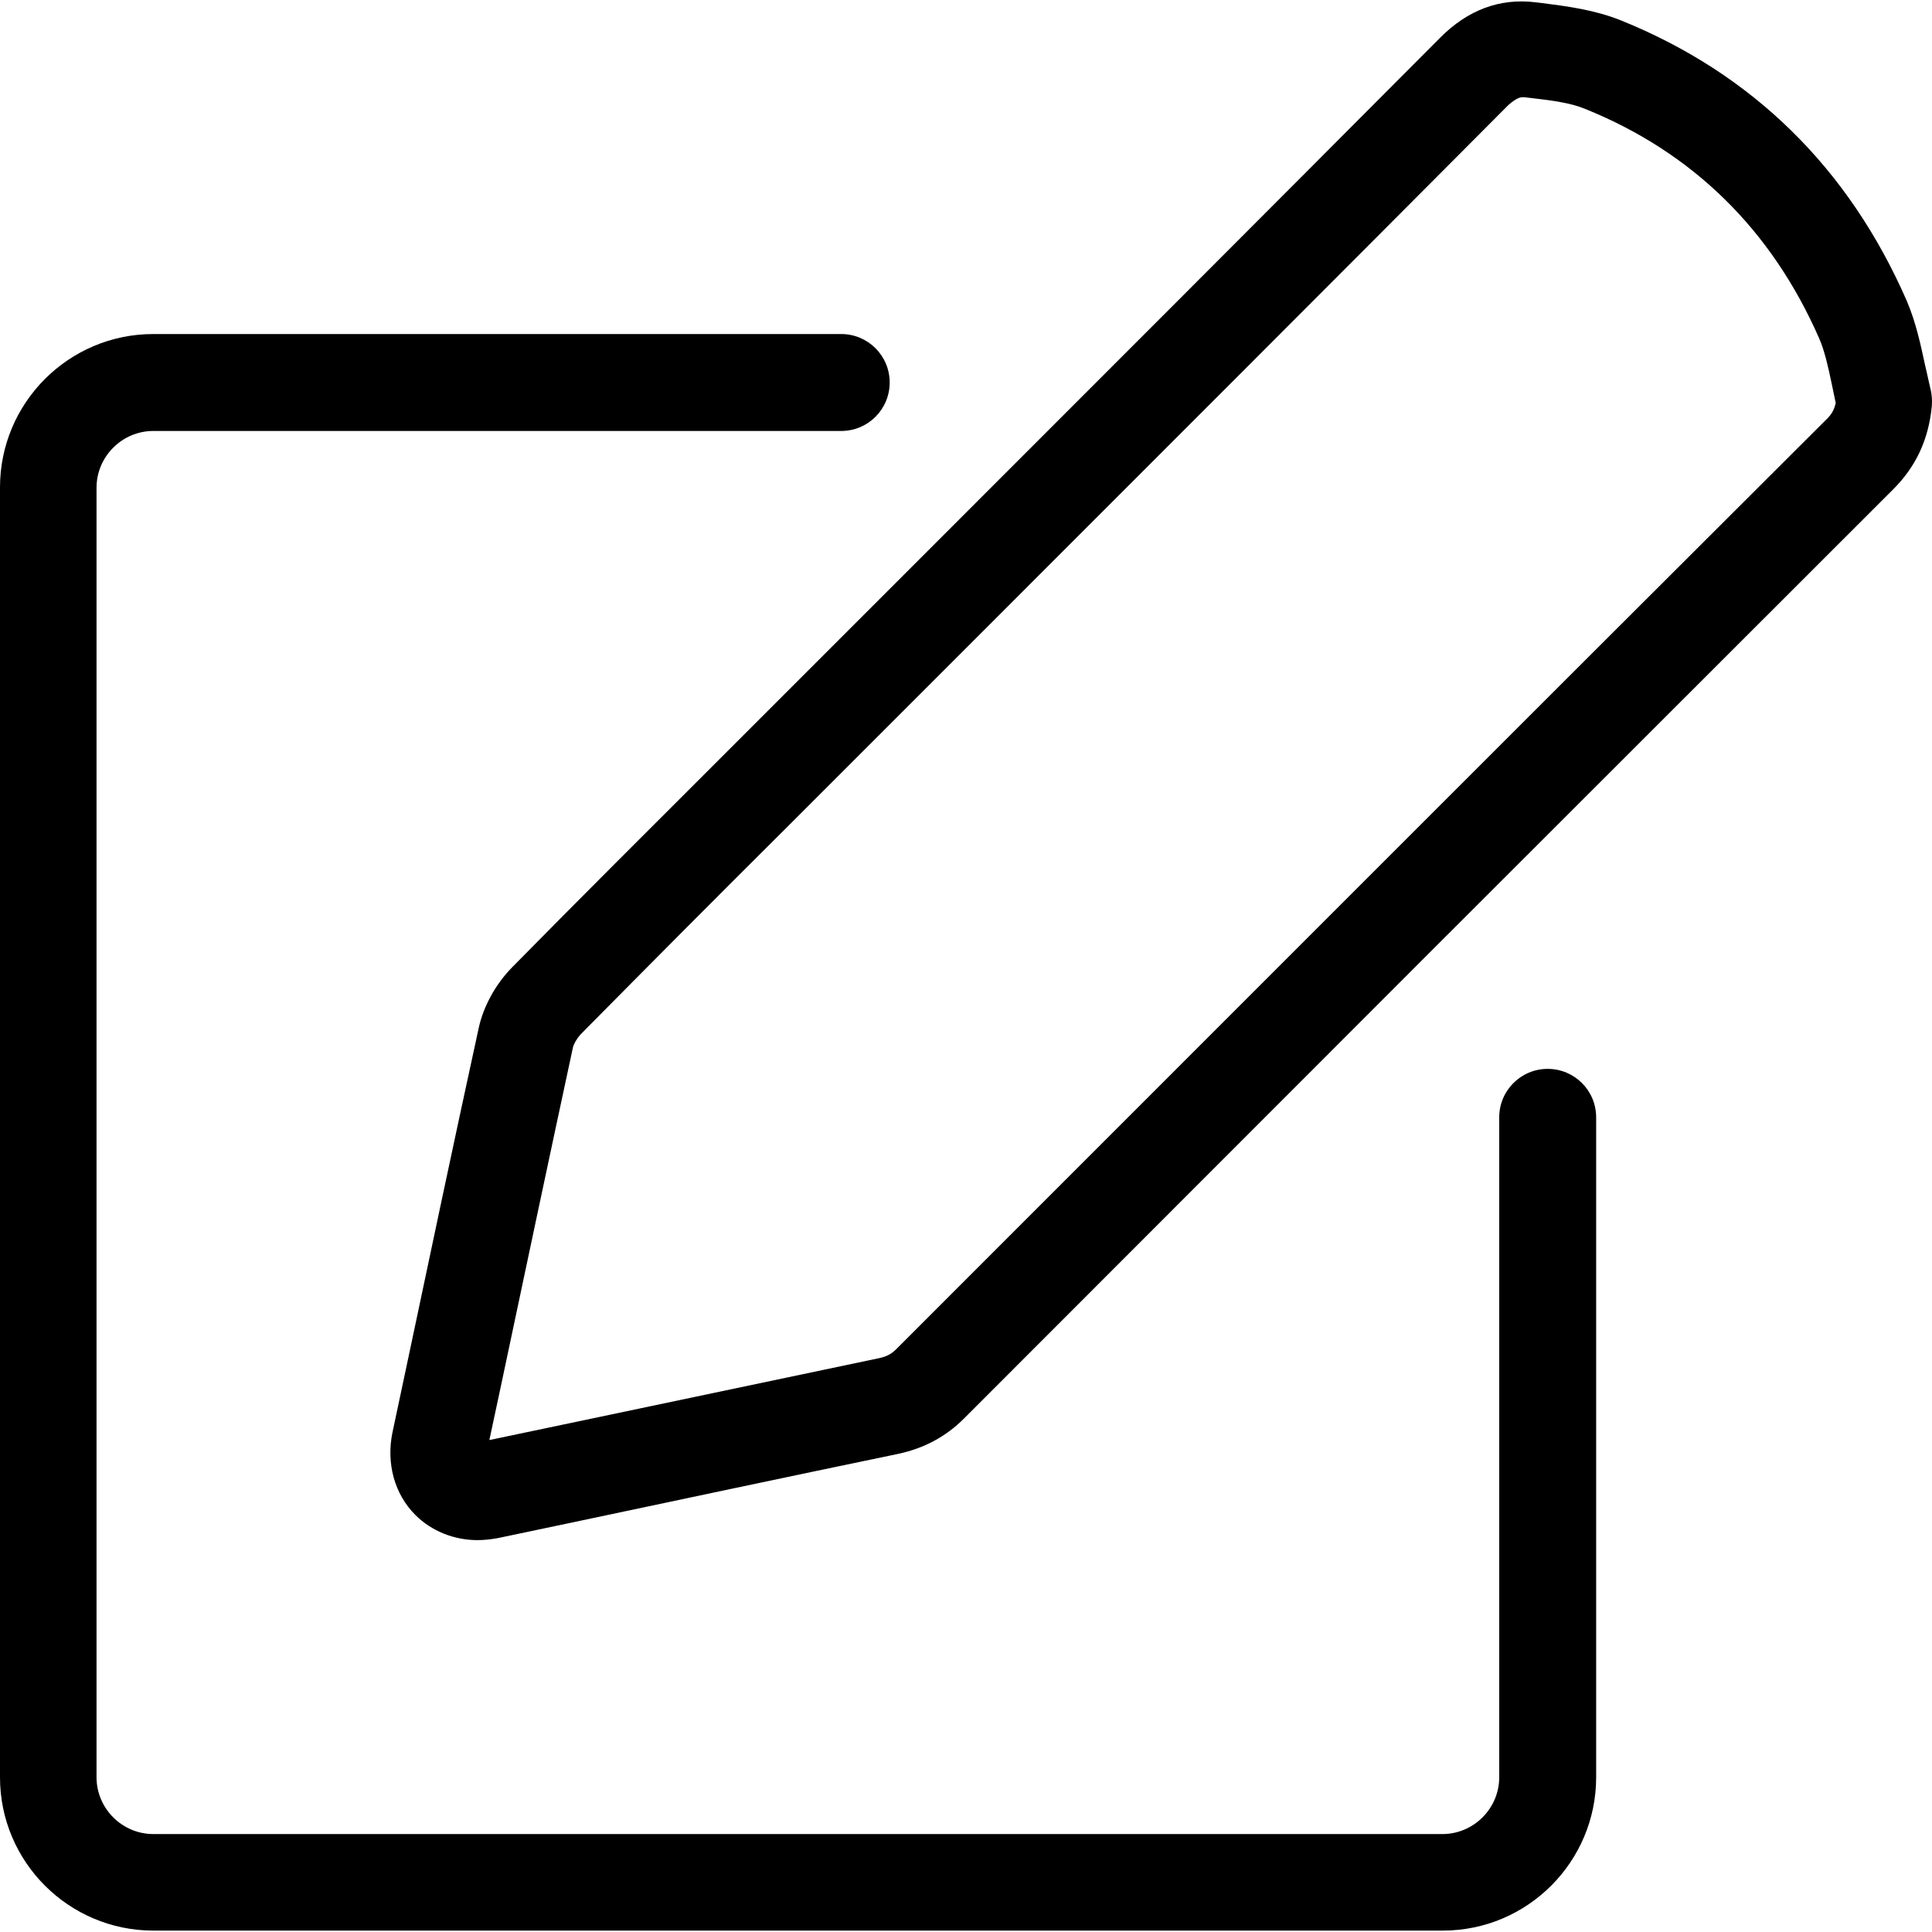
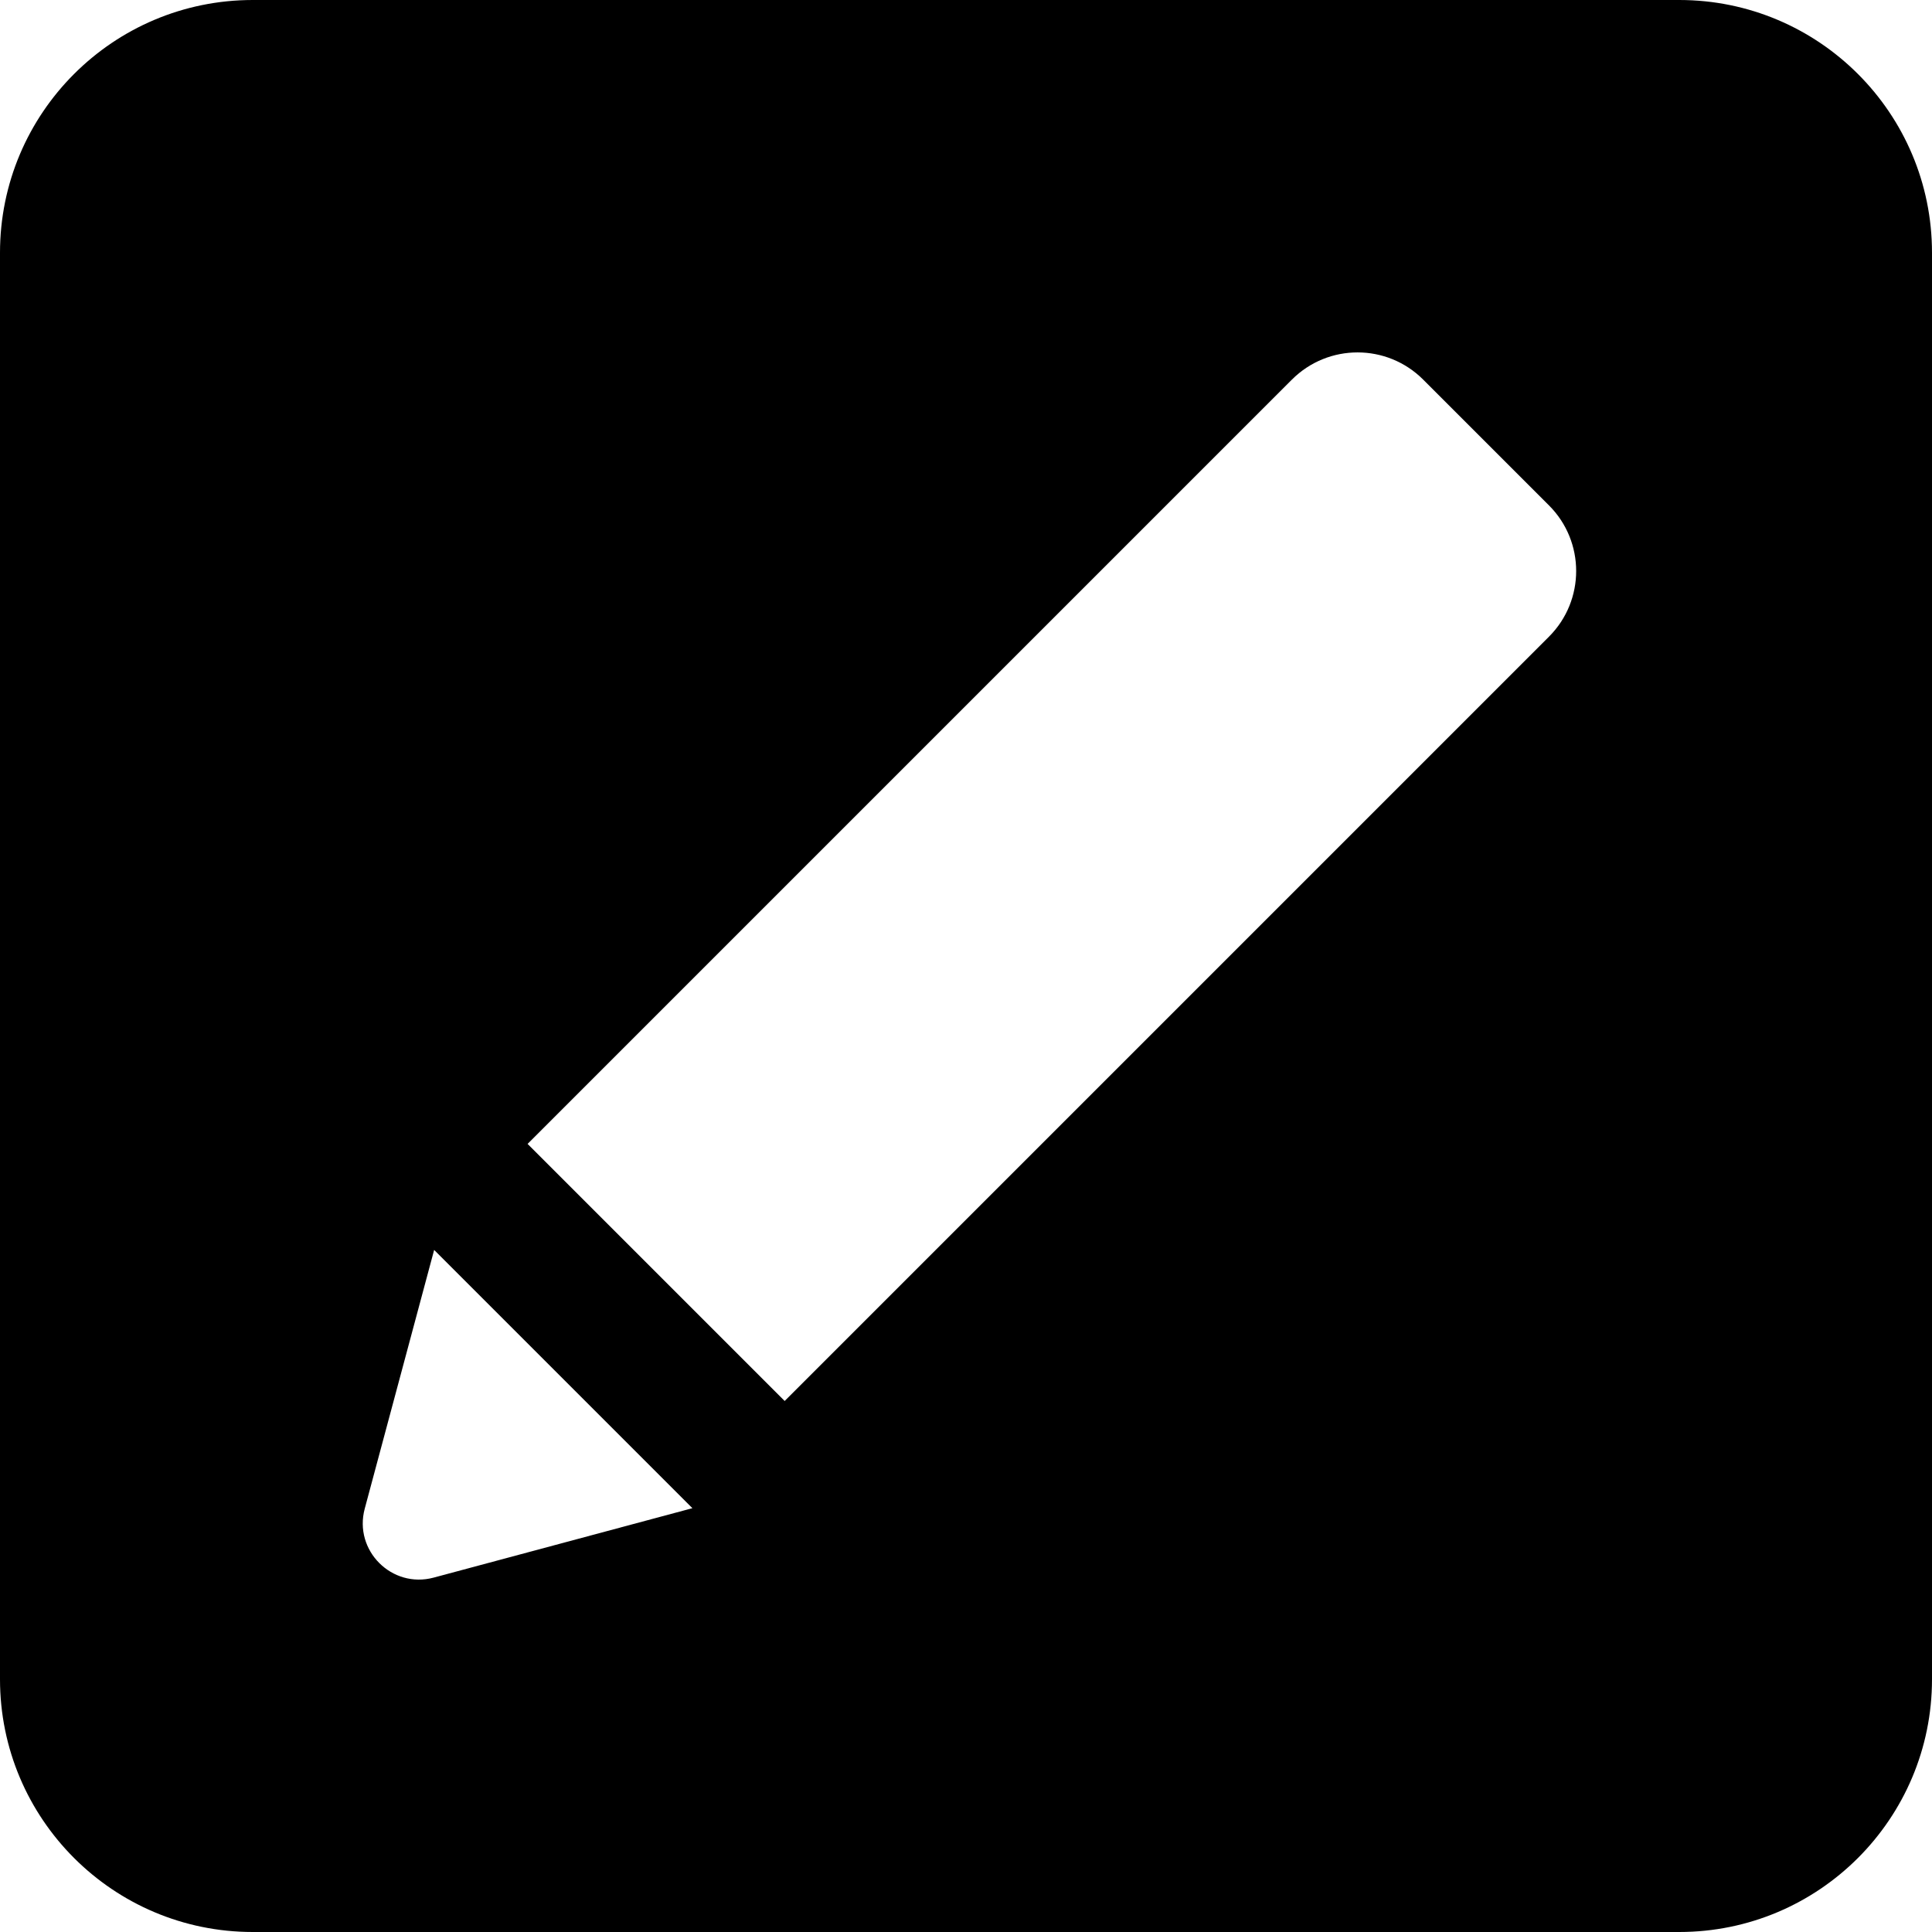
- <svg xmlns="http://www.w3.org/2000/svg" version="1.1" id="Capa_1" x="0px" y="0px" viewBox="0 0 490.337 490.337" style="enable-background:new 0 0 490.337 490.337;" xml:space="preserve">
-   <g>
-     <g>
-       <path d="M229.9,145.379l-47.5,47.5c-17.5,17.5-35.1,35-52.5,52.7c-4.1,4.2-7.2,9.8-8.4,15.3c-6.3,28.9-12.4,57.8-18.5,86.7    l-3.4,16c-1.6,7.8,0.5,15.6,5.8,20.9c4.1,4.1,9.8,6.4,15.8,6.4c1.7,0,3.4-0.2,5.1-0.5l17.6-3.7c28-5.9,56.1-11.9,84.1-17.7    c6.5-1.4,12-4.3,16.7-9c78.6-78.7,157.2-157.3,235.8-235.8c5.8-5.8,9-12.7,9.8-21.2c0.1-1.4,0-2.8-0.3-4.1c-0.5-2-0.9-4.1-1.4-6.1    c-1.1-5.1-2.3-10.9-4.7-16.5l0,0c-14.7-33.6-39.1-57.6-72.5-71.1c-6.7-2.7-13.8-3.6-20-4.4l-1.7-0.2c-9-1.1-17.2,1.9-24.3,9.1    C320.4,54.879,275.1,100.179,229.9,145.379z M386.4,24.679c0.2,0,0.3,0,0.5,0l1.7,0.2c5.2,0.6,10,1.2,13.8,2.8    c27.2,11,47.2,30.6,59.3,58.2c1.4,3.2,2.3,7.3,3.2,11.6c0.3,1.6,0.7,3.2,1,4.8c-0.4,1.8-1.1,3-2.5,4.3    c-78.7,78.5-157.3,157.2-235.9,235.8c-1.3,1.3-2.5,1.9-4.3,2.3c-28.1,5.9-56.1,11.8-84.2,17.7l-14.8,3.1l2.8-13.1    c6.1-28.8,12.2-57.7,18.4-86.5c0.2-0.9,1-2.3,1.9-3.3c17.4-17.6,34.8-35.1,52.3-52.5l47.5-47.5c45.3-45.3,90.6-90.6,135.8-136    C384.8,24.979,385.7,24.679,386.4,24.679z" />
-       <path d="M38.9,109.379h174.6c6.8,0,12.3-5.5,12.3-12.3s-5.5-12.3-12.3-12.3H38.9c-21.5,0-38.9,17.5-38.9,38.9v327.4    c0,21.5,17.5,38.9,38.9,38.9h327.3c21.5,0,38.9-17.5,38.9-38.9v-167.5c0-6.8-5.5-12.3-12.3-12.3s-12.3,5.5-12.3,12.3v167.5    c0,7.9-6.5,14.4-14.4,14.4H38.9c-7.9,0-14.4-6.5-14.4-14.4v-327.3C24.5,115.879,31,109.379,38.9,109.379z" />
-     </g>
-   </g>
+ <svg xmlns="http://www.w3.org/2000/svg" version="1.1" id="Capa_1" x="0px" y="0px" viewBox="0 0 186 186" style="enable-background:new 0 0 186 186;" xml:space="preserve">
+   <path d="M186,24.333C186,10.894,175.106,0,161.667,0H24.333C10.894,0,0,10.894,0,24.333v137.333C0,175.106,10.894,186,24.333,186  h137.333C175.106,186,186,175.106,186,161.667V24.333z M41.751,151.882c-4.03,1.081-7.718-2.607-6.637-6.637l6.683-24.91  l24.863,24.863L41.751,151.882z M149.126,61.293l-73.584,73.585l-24.749-24.749l73.584-73.584c3.49-3.49,9.147-3.49,12.637,0  l12.112,12.112C152.615,52.146,152.615,57.803,149.126,61.293z" />
  <g>
</g>
  <g>
</g>
  <g>
</g>
  <g>
</g>
  <g>
</g>
  <g>
</g>
  <g>
</g>
  <g>
</g>
  <g>
</g>
  <g>
</g>
  <g>
</g>
  <g>
</g>
  <g>
</g>
  <g>
</g>
  <g>
</g>
</svg>
